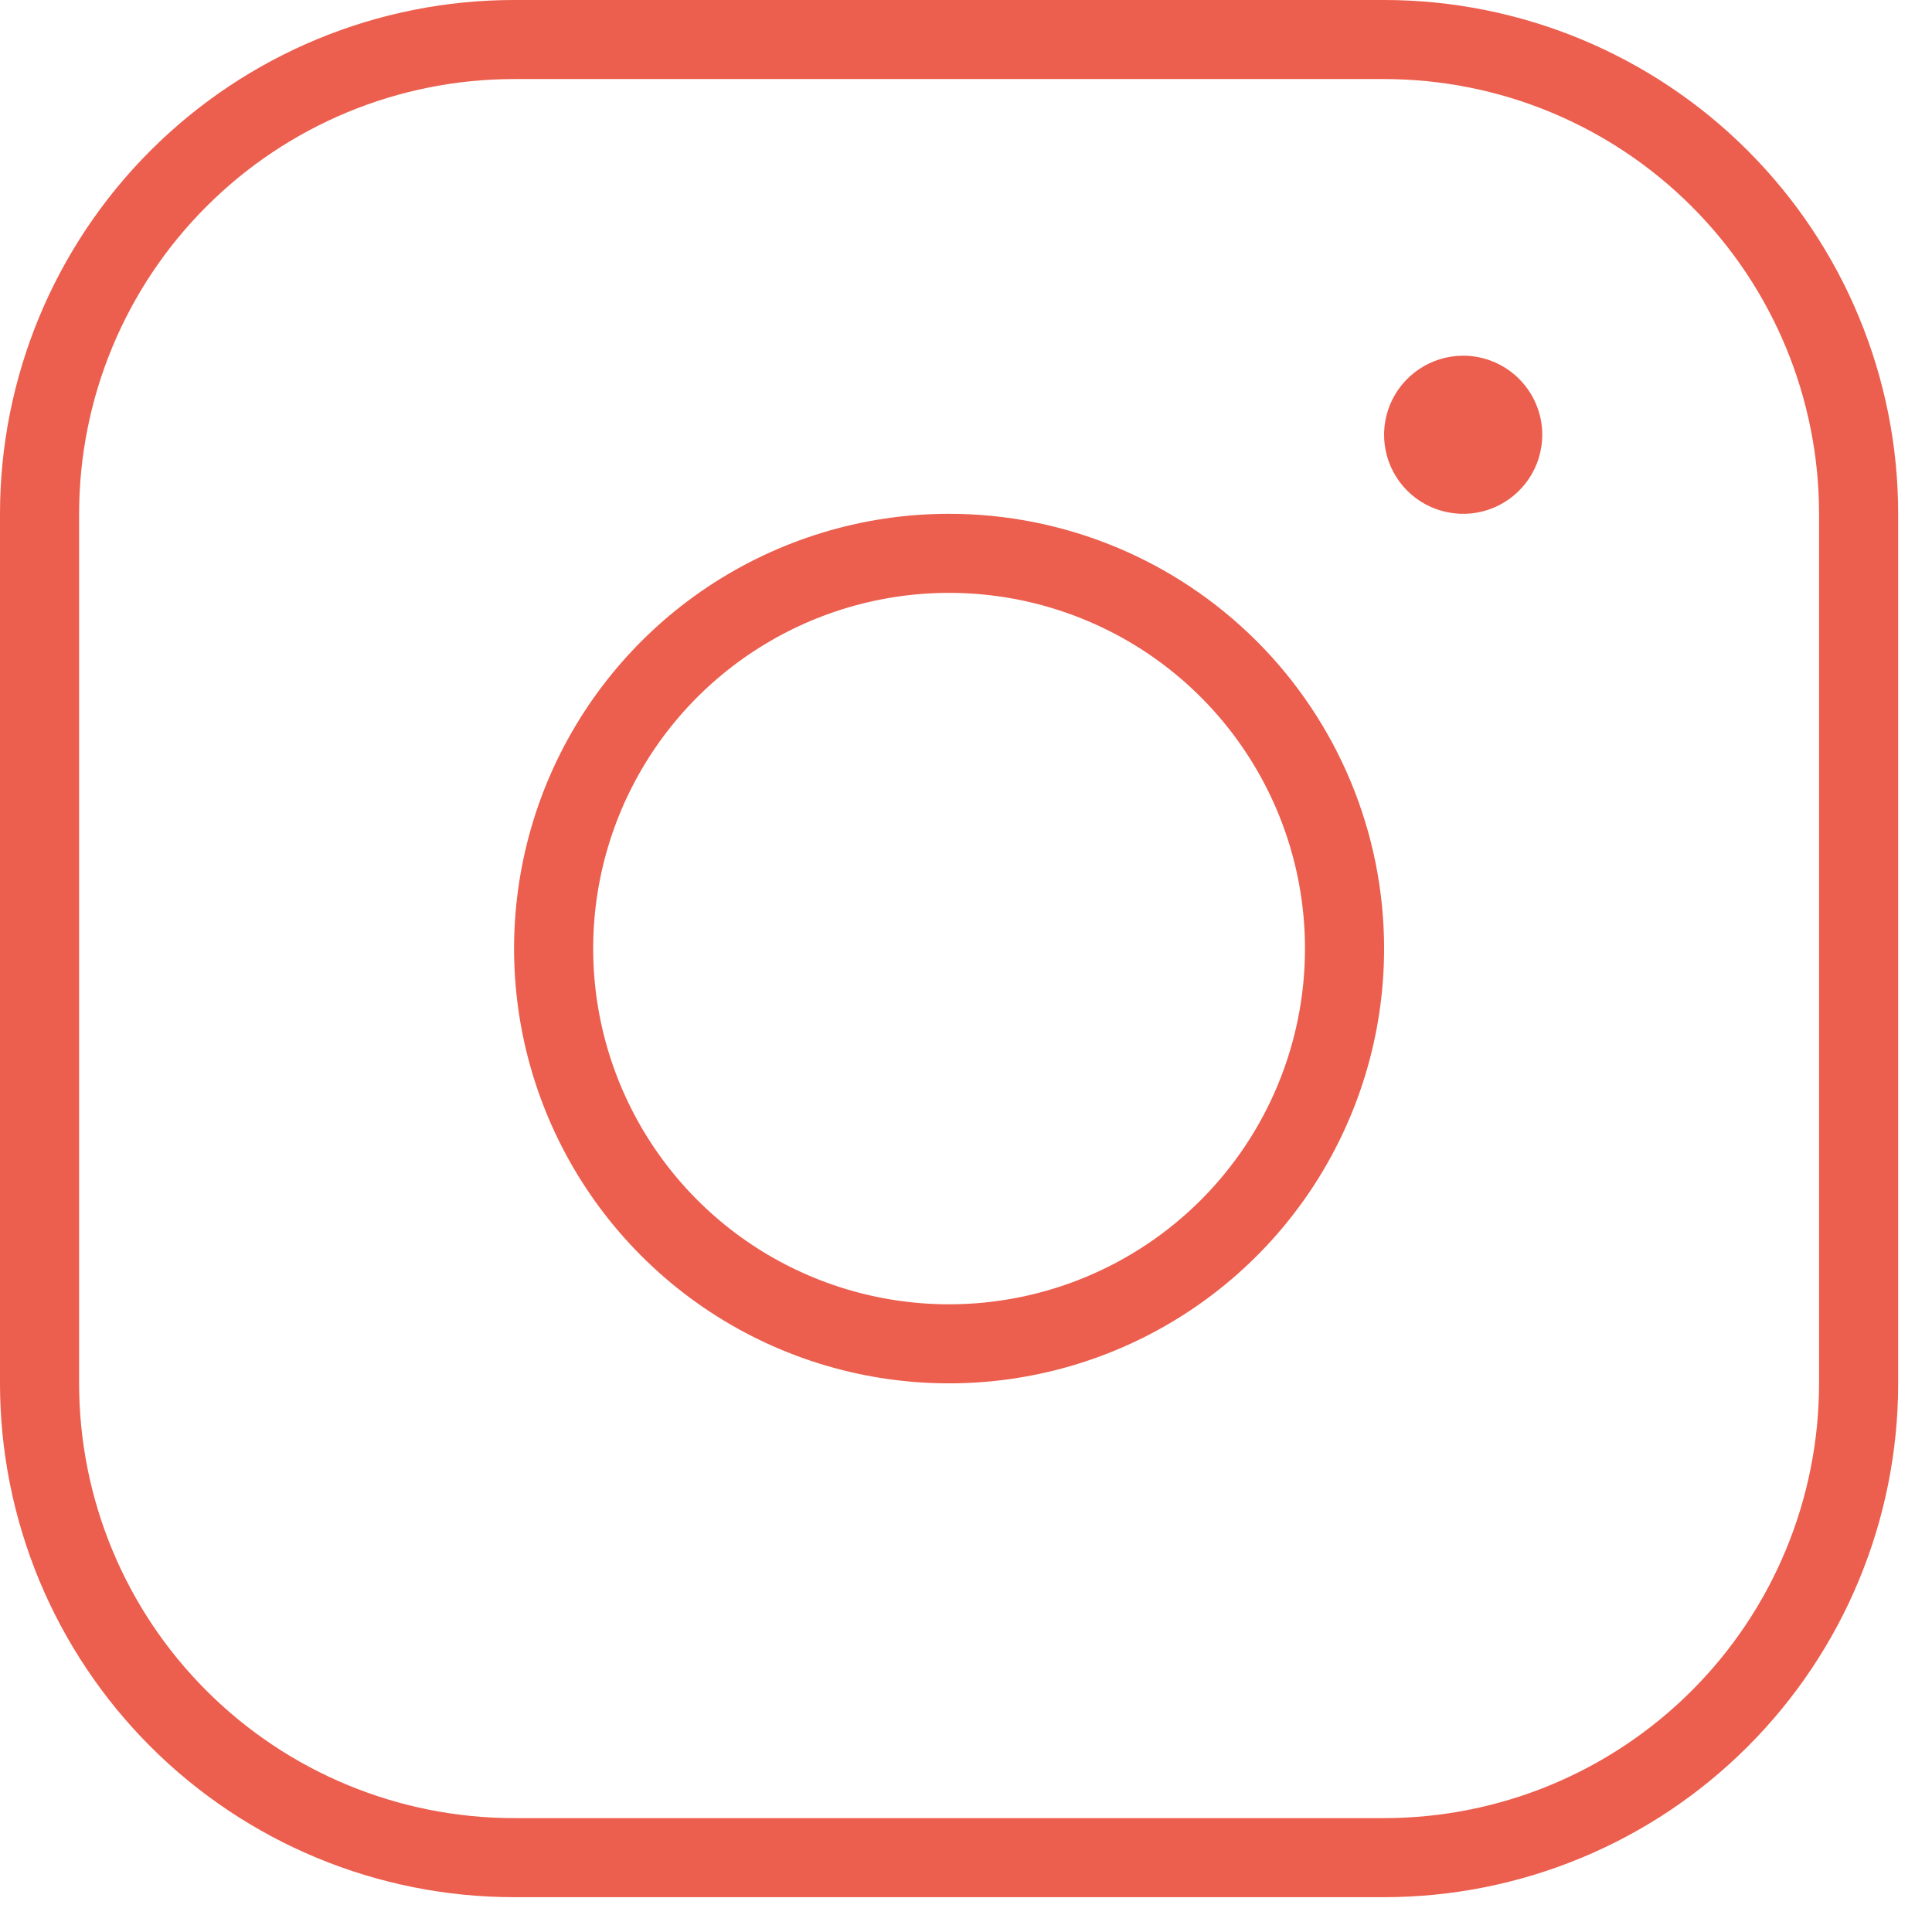
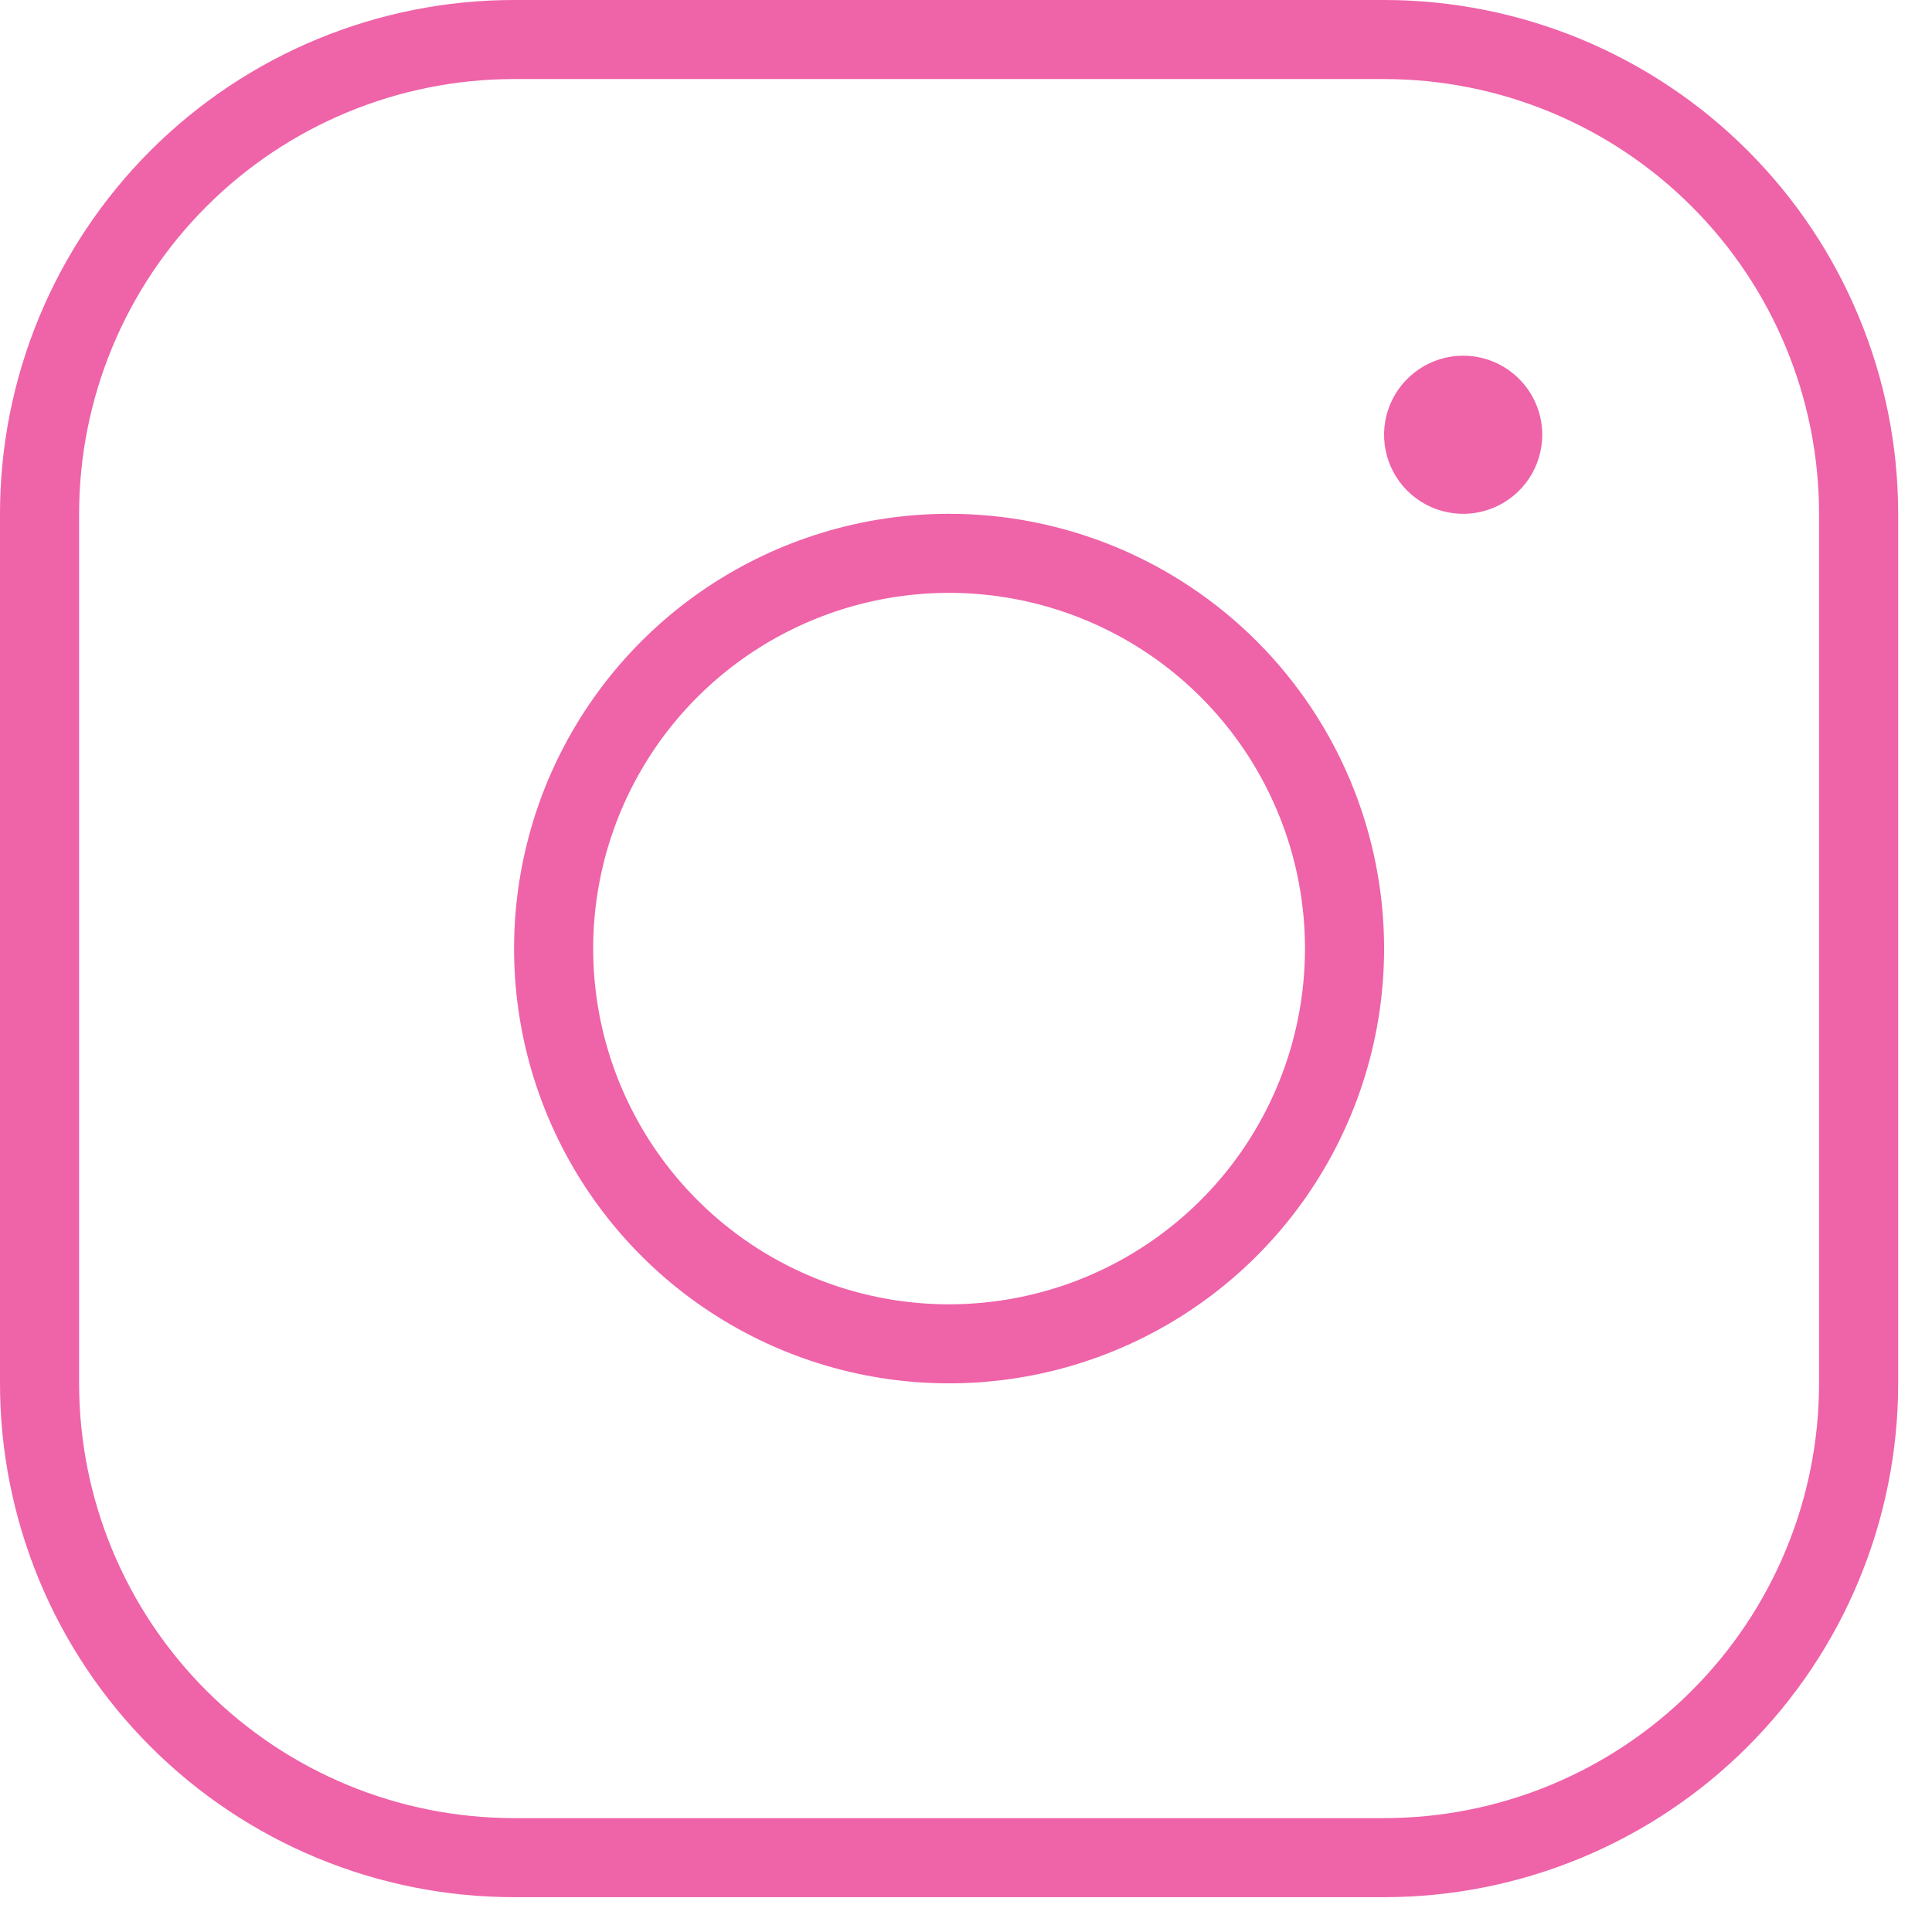
<svg xmlns="http://www.w3.org/2000/svg" width="37" height="37" viewBox="0 0 37 37" fill="none">
-   <path d="M18.176 9.84C16.528 9.84 14.918 10.329 13.548 11.243C12.178 12.158 11.11 13.459 10.479 14.98C9.849 16.502 9.684 18.176 10.005 19.791C10.327 21.406 11.12 22.89 12.285 24.054C13.45 25.219 14.935 26.012 16.551 26.333C18.167 26.654 19.842 26.489 21.364 25.859C22.886 25.229 24.187 24.162 25.103 22.792C26.018 21.423 26.507 19.813 26.507 18.166C26.507 15.958 25.629 13.84 24.067 12.279C22.504 10.717 20.385 9.84 18.176 9.84ZM18.176 24.979C16.828 24.979 15.51 24.579 14.389 23.831C13.268 23.082 12.395 22.018 11.879 20.773C11.363 19.529 11.228 18.159 11.491 16.837C11.754 15.516 12.403 14.302 13.356 13.349C14.31 12.397 15.524 11.748 16.846 11.485C18.168 11.222 19.539 11.357 20.784 11.873C22.03 12.388 23.094 13.261 23.843 14.382C24.592 15.502 24.992 16.819 24.992 18.166C24.992 19.973 24.274 21.706 22.996 22.984C21.717 24.261 19.984 24.979 18.176 24.979ZM26.507 0H9.845C7.234 0 4.73 1.037 2.884 2.882C1.037 4.728 0 7.23 0 9.84V26.493C0 27.785 0.255 29.065 0.749 30.259C1.244 31.452 1.969 32.537 2.884 33.451C4.73 35.296 7.234 36.333 9.845 36.333H26.507C27.799 36.333 29.08 36.078 30.274 35.584C31.469 35.09 32.554 34.365 33.468 33.451C34.383 32.537 35.108 31.452 35.602 30.259C36.097 29.065 36.352 27.785 36.352 26.493V9.84C36.352 8.548 36.097 7.268 35.602 6.075C35.108 4.881 34.383 3.796 33.468 2.882C32.554 1.968 31.469 1.244 30.274 0.749C29.08 0.255 27.799 0 26.507 0ZM34.837 26.493C34.837 28.701 33.96 30.819 32.397 32.38C30.835 33.942 28.716 34.819 26.507 34.819H9.845C7.636 34.819 5.517 33.942 3.955 32.38C2.392 30.819 1.515 28.701 1.515 26.493V9.84C1.515 7.632 2.392 5.514 3.955 3.953C5.517 2.391 7.636 1.514 9.845 1.514H26.507C28.716 1.514 30.835 2.391 32.397 3.953C33.96 5.514 34.837 7.632 34.837 9.84V26.493ZM29.536 8.326C29.536 8.626 29.447 8.918 29.281 9.167C29.114 9.416 28.878 9.61 28.601 9.725C28.324 9.84 28.02 9.87 27.726 9.811C27.432 9.753 27.162 9.609 26.95 9.397C26.738 9.185 26.594 8.915 26.536 8.622C26.477 8.328 26.507 8.024 26.622 7.747C26.737 7.47 26.931 7.234 27.18 7.068C27.429 6.901 27.722 6.812 28.021 6.812C28.423 6.812 28.808 6.972 29.092 7.256C29.376 7.54 29.536 7.925 29.536 8.326Z" fill="#EC5E4D" />
+   <path d="M18.176 9.84C16.528 9.84 14.918 10.329 13.548 11.243C12.178 12.158 11.11 13.459 10.479 14.98C9.849 16.502 9.684 18.176 10.005 19.791C10.327 21.406 11.12 22.89 12.285 24.054C13.45 25.219 14.935 26.012 16.551 26.333C18.167 26.654 19.842 26.489 21.364 25.859C22.886 25.229 24.187 24.162 25.103 22.792C26.018 21.423 26.507 19.813 26.507 18.166C26.507 15.958 25.629 13.84 24.067 12.279C22.504 10.717 20.385 9.84 18.176 9.84ZM18.176 24.979C16.828 24.979 15.51 24.579 14.389 23.831C13.268 23.082 12.395 22.018 11.879 20.773C11.363 19.529 11.228 18.159 11.491 16.837C11.754 15.516 12.403 14.302 13.356 13.349C14.31 12.397 15.524 11.748 16.846 11.485C18.168 11.222 19.539 11.357 20.784 11.873C22.03 12.388 23.094 13.261 23.843 14.382C24.592 15.502 24.992 16.819 24.992 18.166C24.992 19.973 24.274 21.706 22.996 22.984C21.717 24.261 19.984 24.979 18.176 24.979ZM26.507 0H9.845C7.234 0 4.73 1.037 2.884 2.882C1.037 4.728 0 7.23 0 9.84V26.493C0 27.785 0.255 29.065 0.749 30.259C1.244 31.452 1.969 32.537 2.884 33.451C4.73 35.296 7.234 36.333 9.845 36.333H26.507C27.799 36.333 29.08 36.078 30.274 35.584C31.469 35.09 32.554 34.365 33.468 33.451C34.383 32.537 35.108 31.452 35.602 30.259C36.097 29.065 36.352 27.785 36.352 26.493V9.84C36.352 8.548 36.097 7.268 35.602 6.075C35.108 4.881 34.383 3.796 33.468 2.882C32.554 1.968 31.469 1.244 30.274 0.749C29.08 0.255 27.799 0 26.507 0ZM34.837 26.493C34.837 28.701 33.96 30.819 32.397 32.38C30.835 33.942 28.716 34.819 26.507 34.819H9.845C7.636 34.819 5.517 33.942 3.955 32.38C2.392 30.819 1.515 28.701 1.515 26.493V9.84C1.515 7.632 2.392 5.514 3.955 3.953C5.517 2.391 7.636 1.514 9.845 1.514H26.507C28.716 1.514 30.835 2.391 32.397 3.953C33.96 5.514 34.837 7.632 34.837 9.84V26.493ZM29.536 8.326C29.536 8.626 29.447 8.918 29.281 9.167C29.114 9.416 28.878 9.61 28.601 9.725C28.324 9.84 28.02 9.87 27.726 9.811C27.432 9.753 27.162 9.609 26.95 9.397C26.738 9.185 26.594 8.915 26.536 8.622C26.477 8.328 26.507 8.024 26.622 7.747C26.737 7.47 26.931 7.234 27.18 7.068C27.429 6.901 27.722 6.812 28.021 6.812C28.423 6.812 28.808 6.972 29.092 7.256C29.376 7.54 29.536 7.925 29.536 8.326Z" fill="#ec4899d9" />
</svg>
